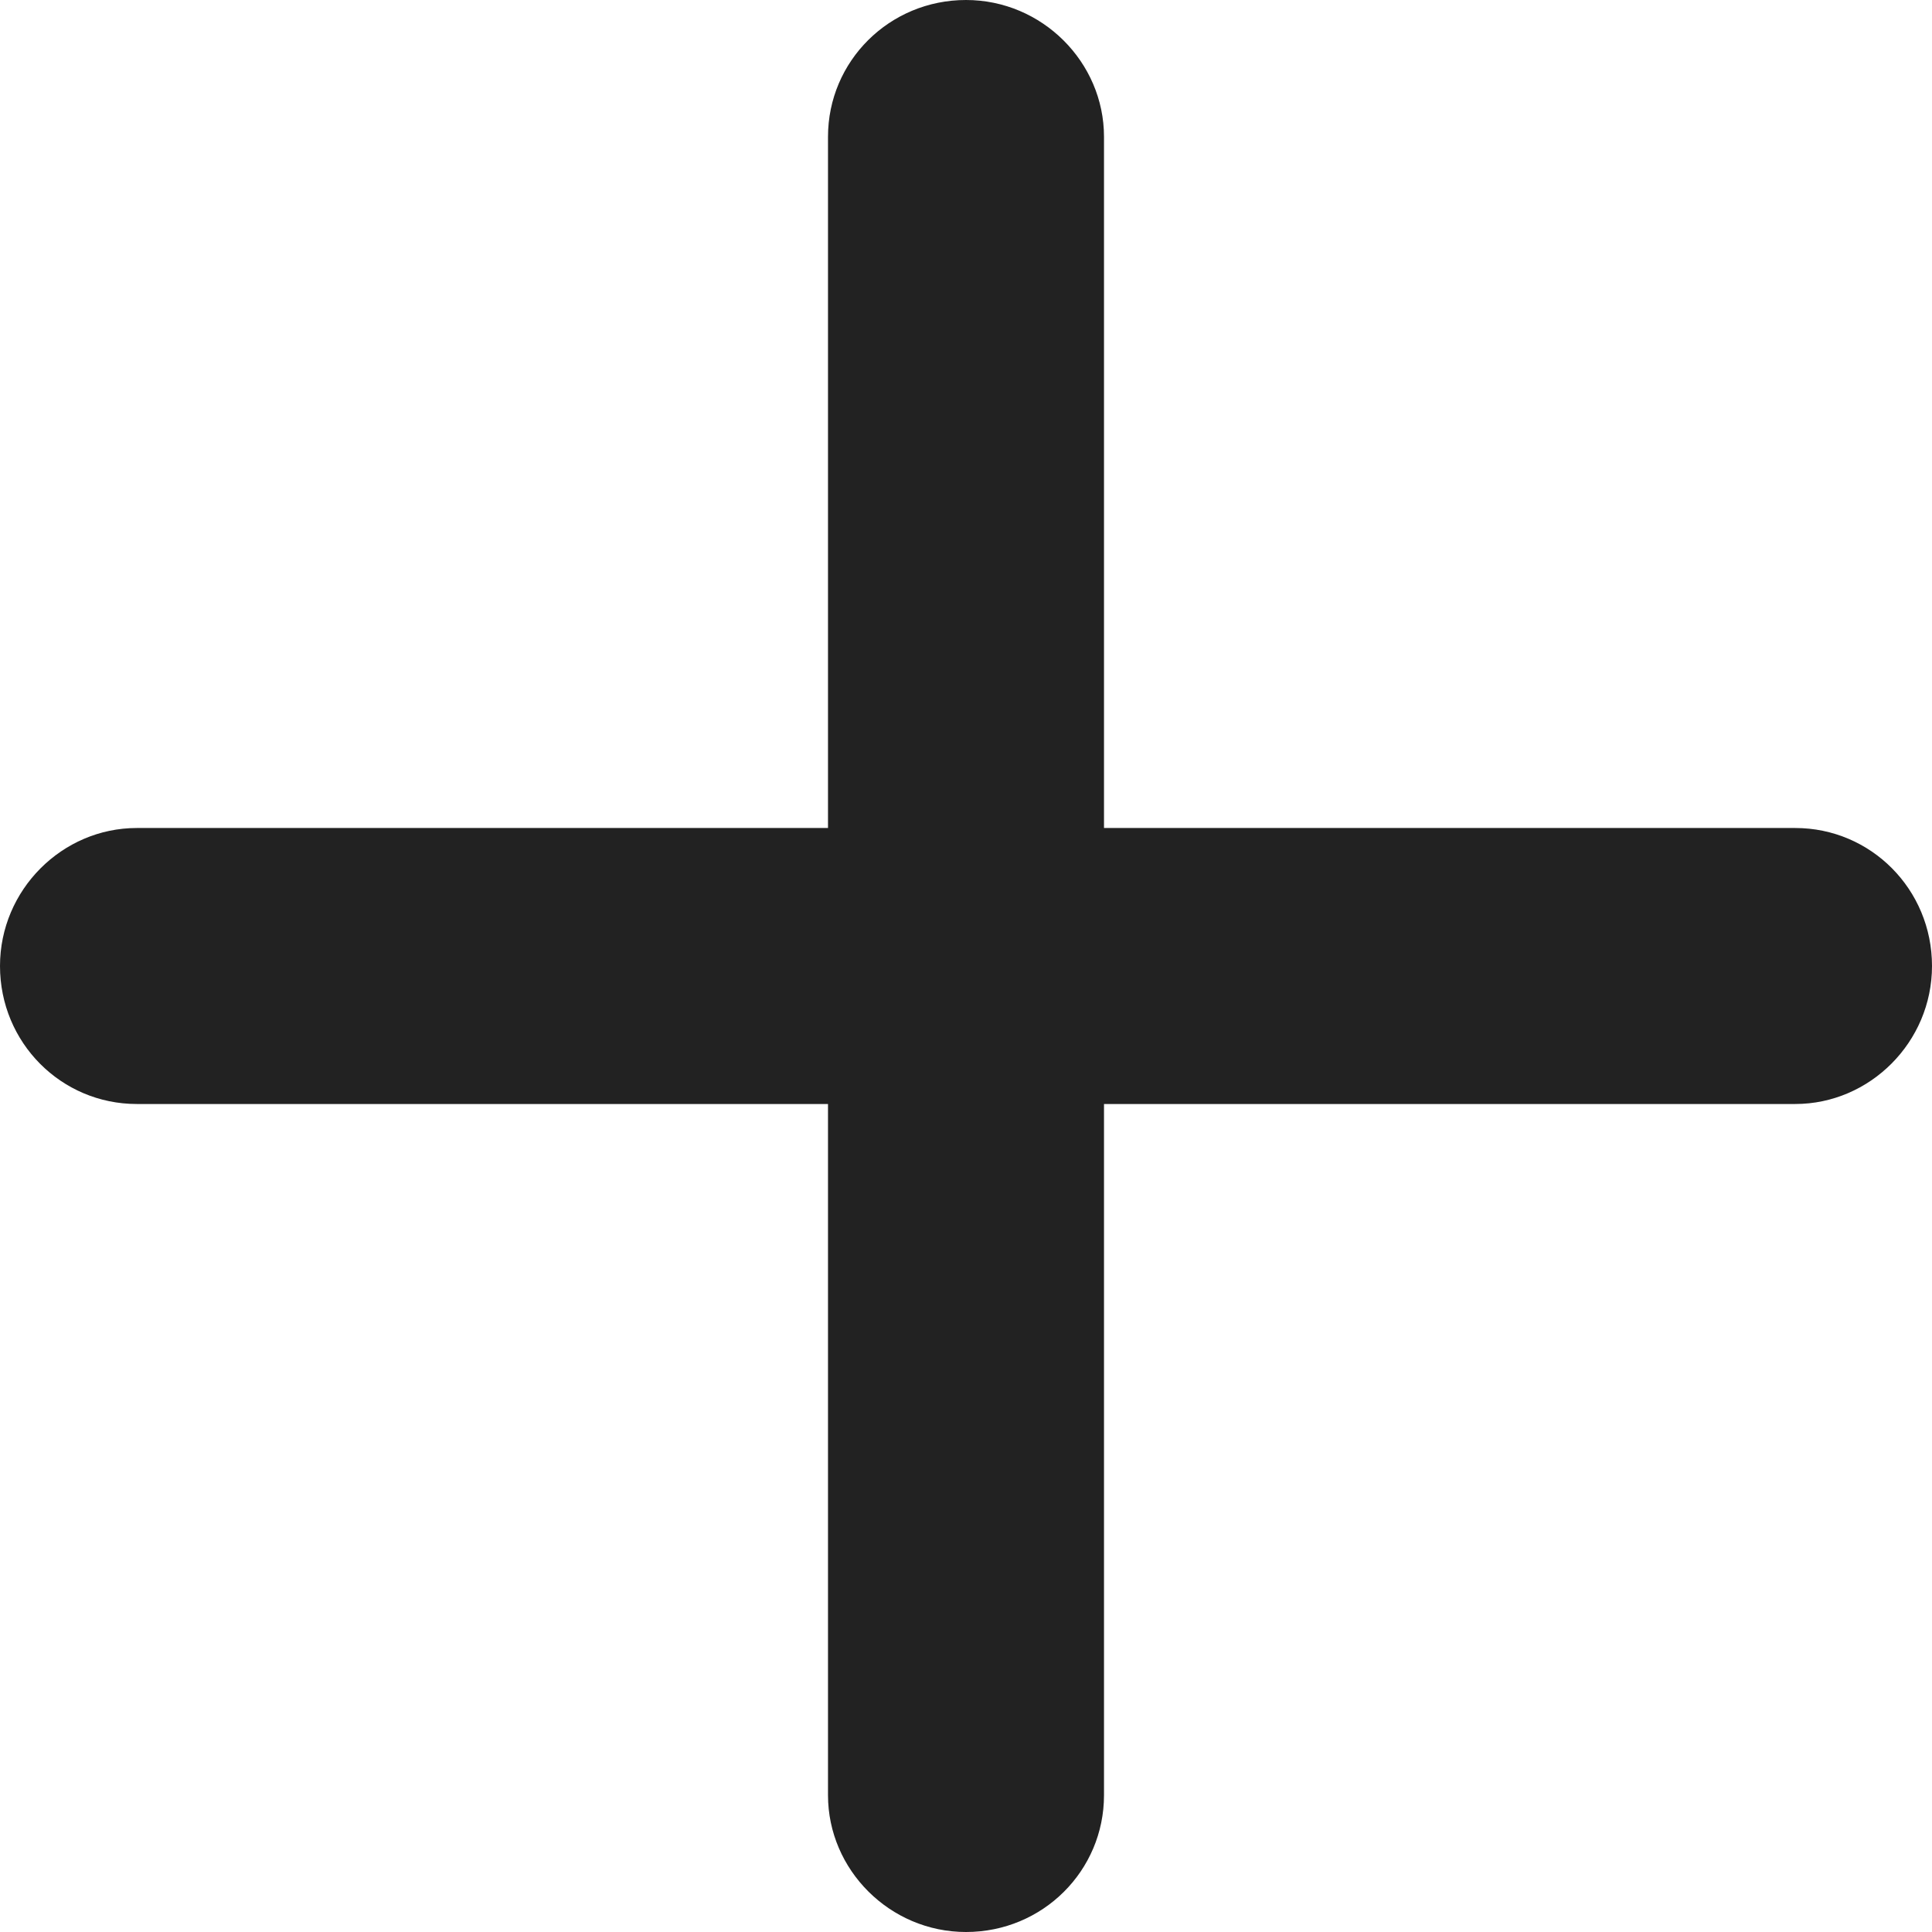
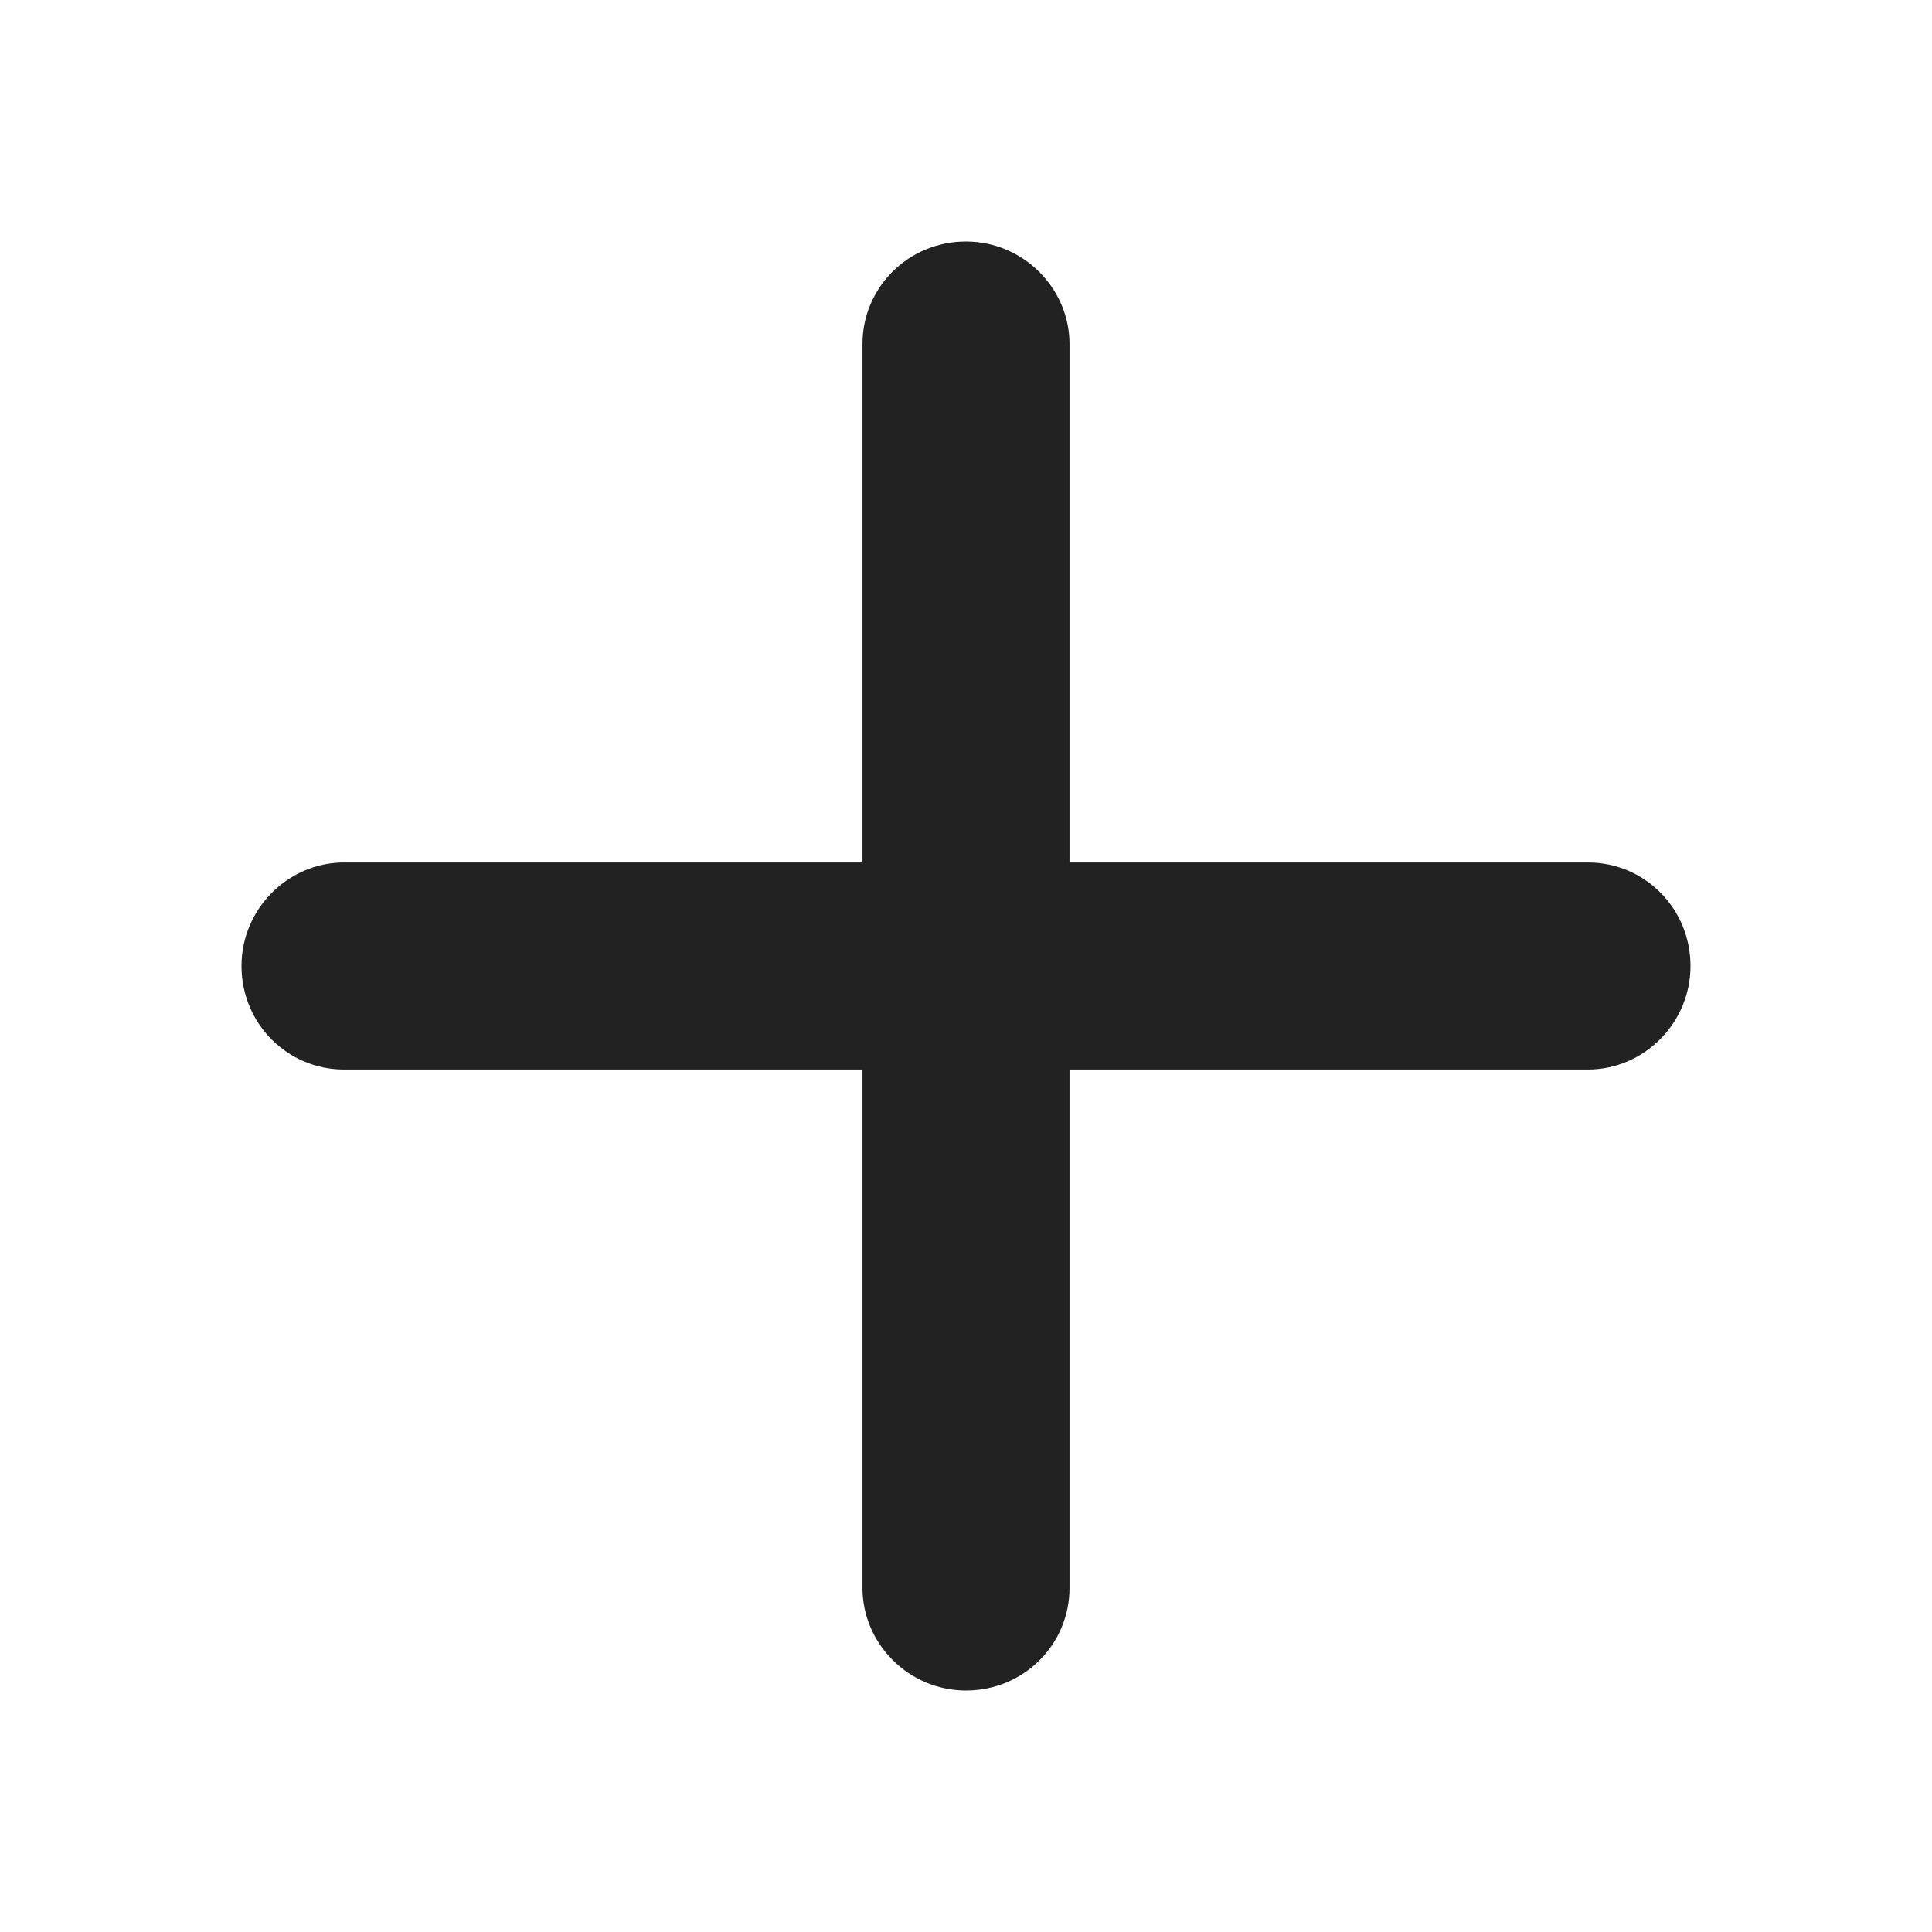
- <svg xmlns="http://www.w3.org/2000/svg" width="14px" height="14px" viewBox="0 0 14 14" version="1.1">
-   <g id="Symbols" stroke="none" stroke-width="1" fill="none" fill-rule="evenodd">
-     <g id="AddRowButton" transform="translate(-11, -11)" fill="#222222">
-       <g id="Group-2">
-         <path d="M11.991,19 C11.444,19 11,18.556 11,18 L11,18 C11,17.448 11.451,17 11.991,17 L17,17 L17,11.991 C17,11.444 17.444,11 18,11 L18,11 C18.552,11 19,11.451 19,11.991 L19,17 L24.009,17 C24.556,17 25,17.444 25,18 L25,18 C25,18.552 24.549,19 24.009,19 L19,19 L19,24.009 C19,24.556 18.556,25 18,25 L18,25 C17.448,25 17,24.549 17,24.009 L17,19 L11.991,19 Z" id="plus" />
-       </g>
+ <svg xmlns="http://www.w3.org/2000/svg" width="24px" height="24px" viewBox="0 0 24 24" version="1.1">
+   <g id="Page-1" stroke="none" stroke-width="1" fill="none" fill-rule="evenodd">
+     <g id="plus" transform="translate(3, 3)" fill="#222222" fill-rule="nonzero">
+       <path d="M1.274,10.286 C0.57,10.286 0,9.715 0,9 L0,9 C0,8.29 0.58,7.714 1.274,7.714 L7.714,7.714 L7.714,1.274 C7.714,0.57 8.285,0 9,0 L9,0 C9.71,0 10.286,0.58 10.286,1.274 L10.286,7.714 L16.726,7.714 C17.43,7.714 18,8.285 18,9 L18,9 C18,9.71 17.42,10.286 16.726,10.286 L10.286,10.286 L10.286,16.726 C10.286,17.43 9.715,18 9,18 L9,18 C8.29,18 7.714,17.42 7.714,16.726 L7.714,10.286 L1.274,10.286 Z" />
    </g>
  </g>
</svg>
